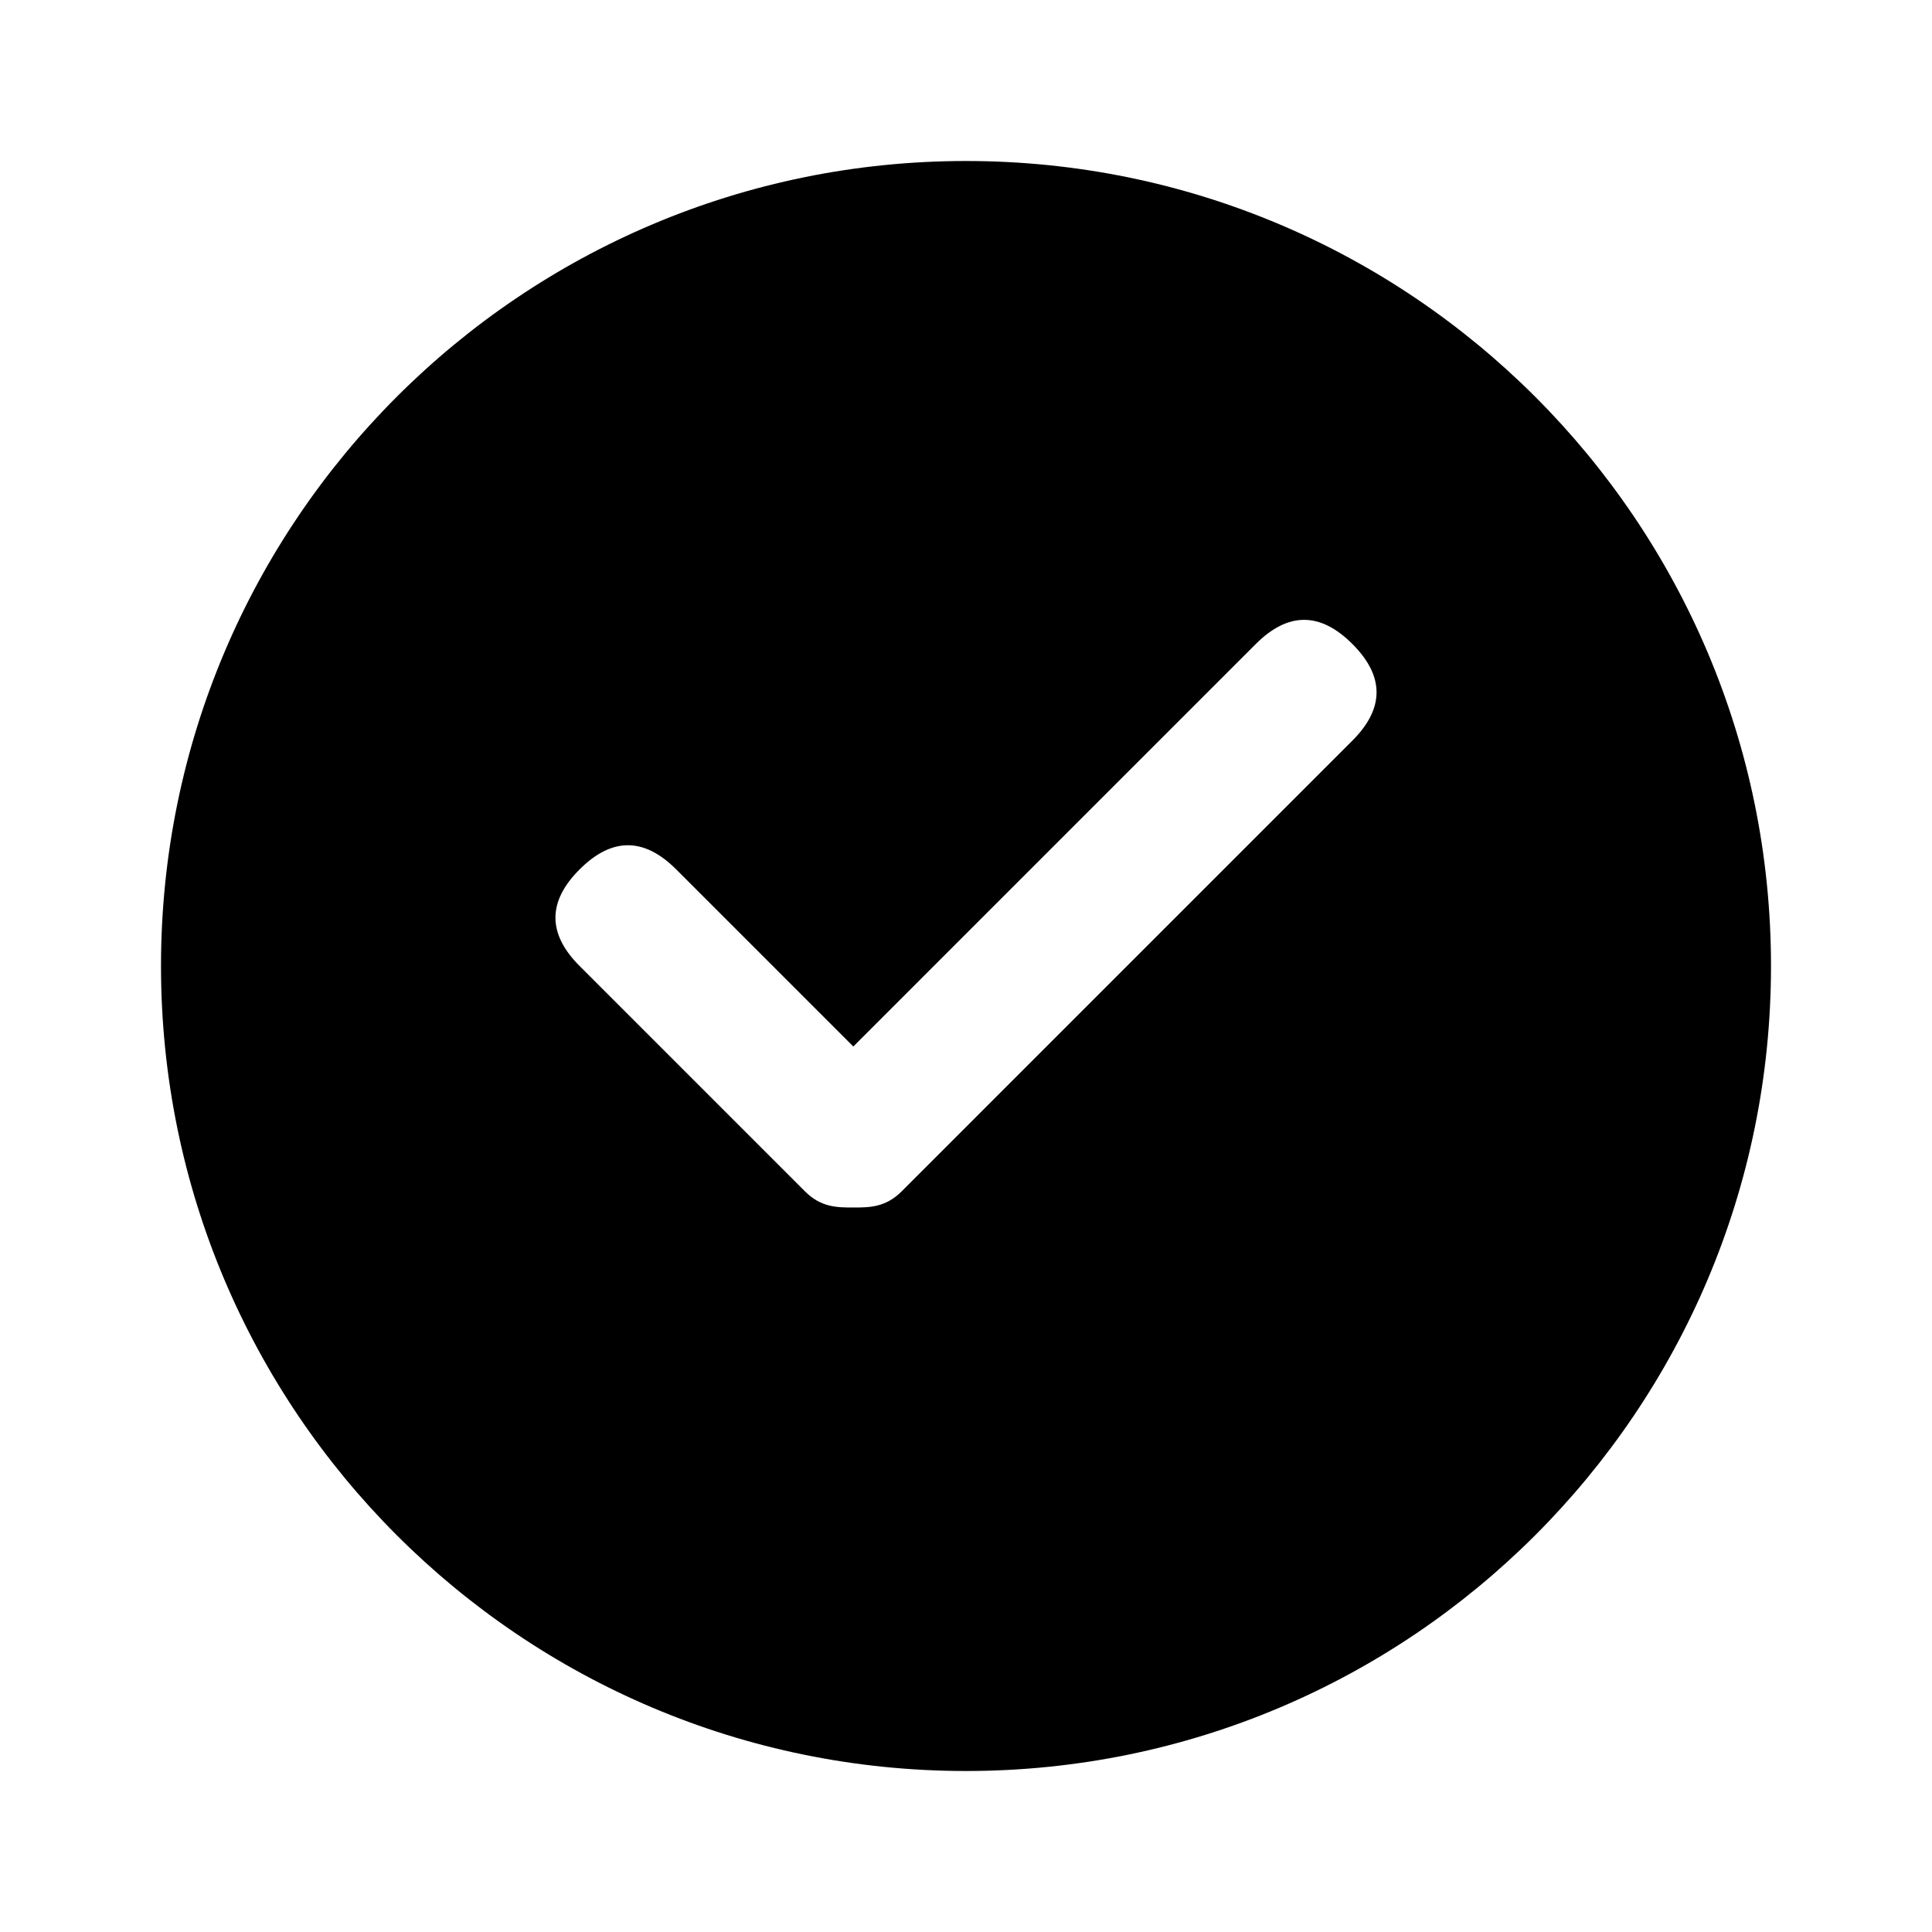
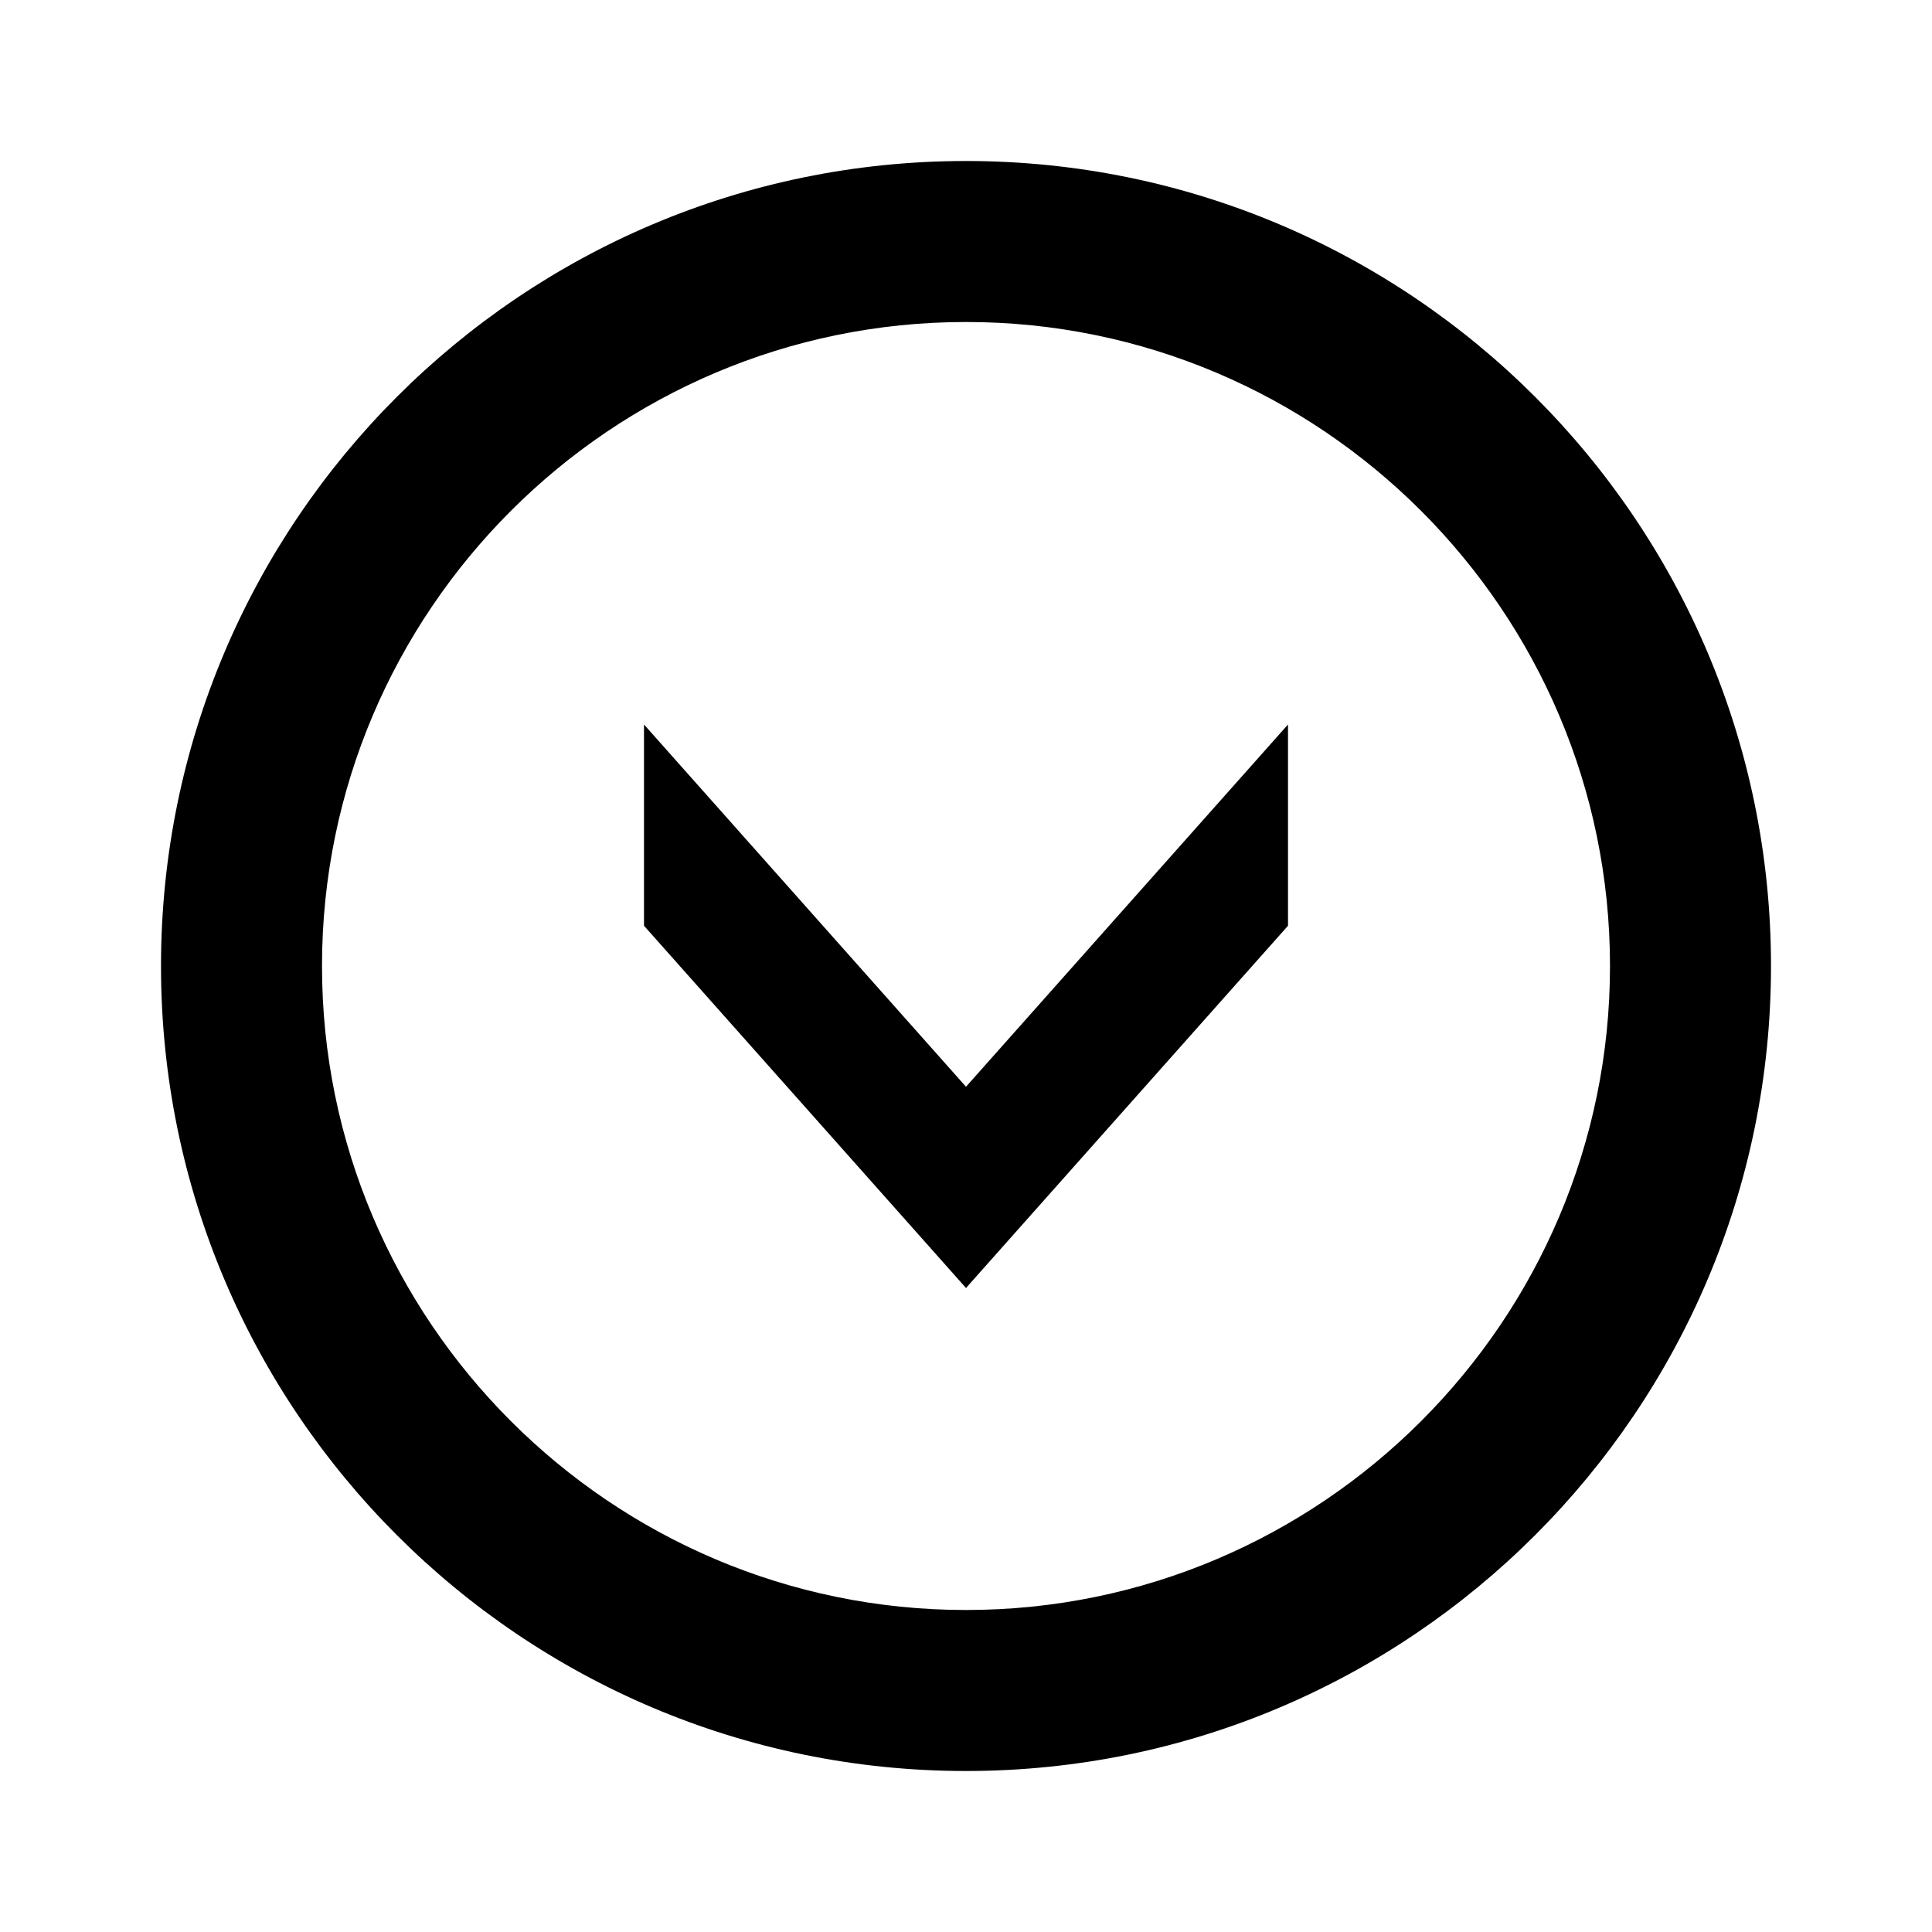
<svg xmlns="http://www.w3.org/2000/svg" viewBox="0 0 24 24" fill="currentColor">
-   <path d="M12 2C6.477 2 2 6.477 2 12s4.477 10 10 10 10-4.477 10-10S17.523 2 12 2zm4.8 7.2l-5.6 5.6c-.2.2-.4.2-.6.2-.2 0-.4 0-.6-.2l-2.8-2.8c-.4-.4-.4-.8 0-1.2.4-.4.8-.4 1.2 0l2.2 2.2 5-5c.4-.4.8-.4 1.2 0 .4.4.4.8 0 1.2z" />
+   <path d="M12 2C6.48 2 2 6.48 2 12s4.48 10 10 10 10-4.48 10-10S17.52 2 12 2zm0 18c-4.41 0-8-3.59-8-8s3.59-8 8-8 8 3.59 8 8-3.59 8-8 8z" />
+   <path d="M8 9l4 4.5L16 9v2.5l-4 4.5-4-4.5z" />
</svg>
